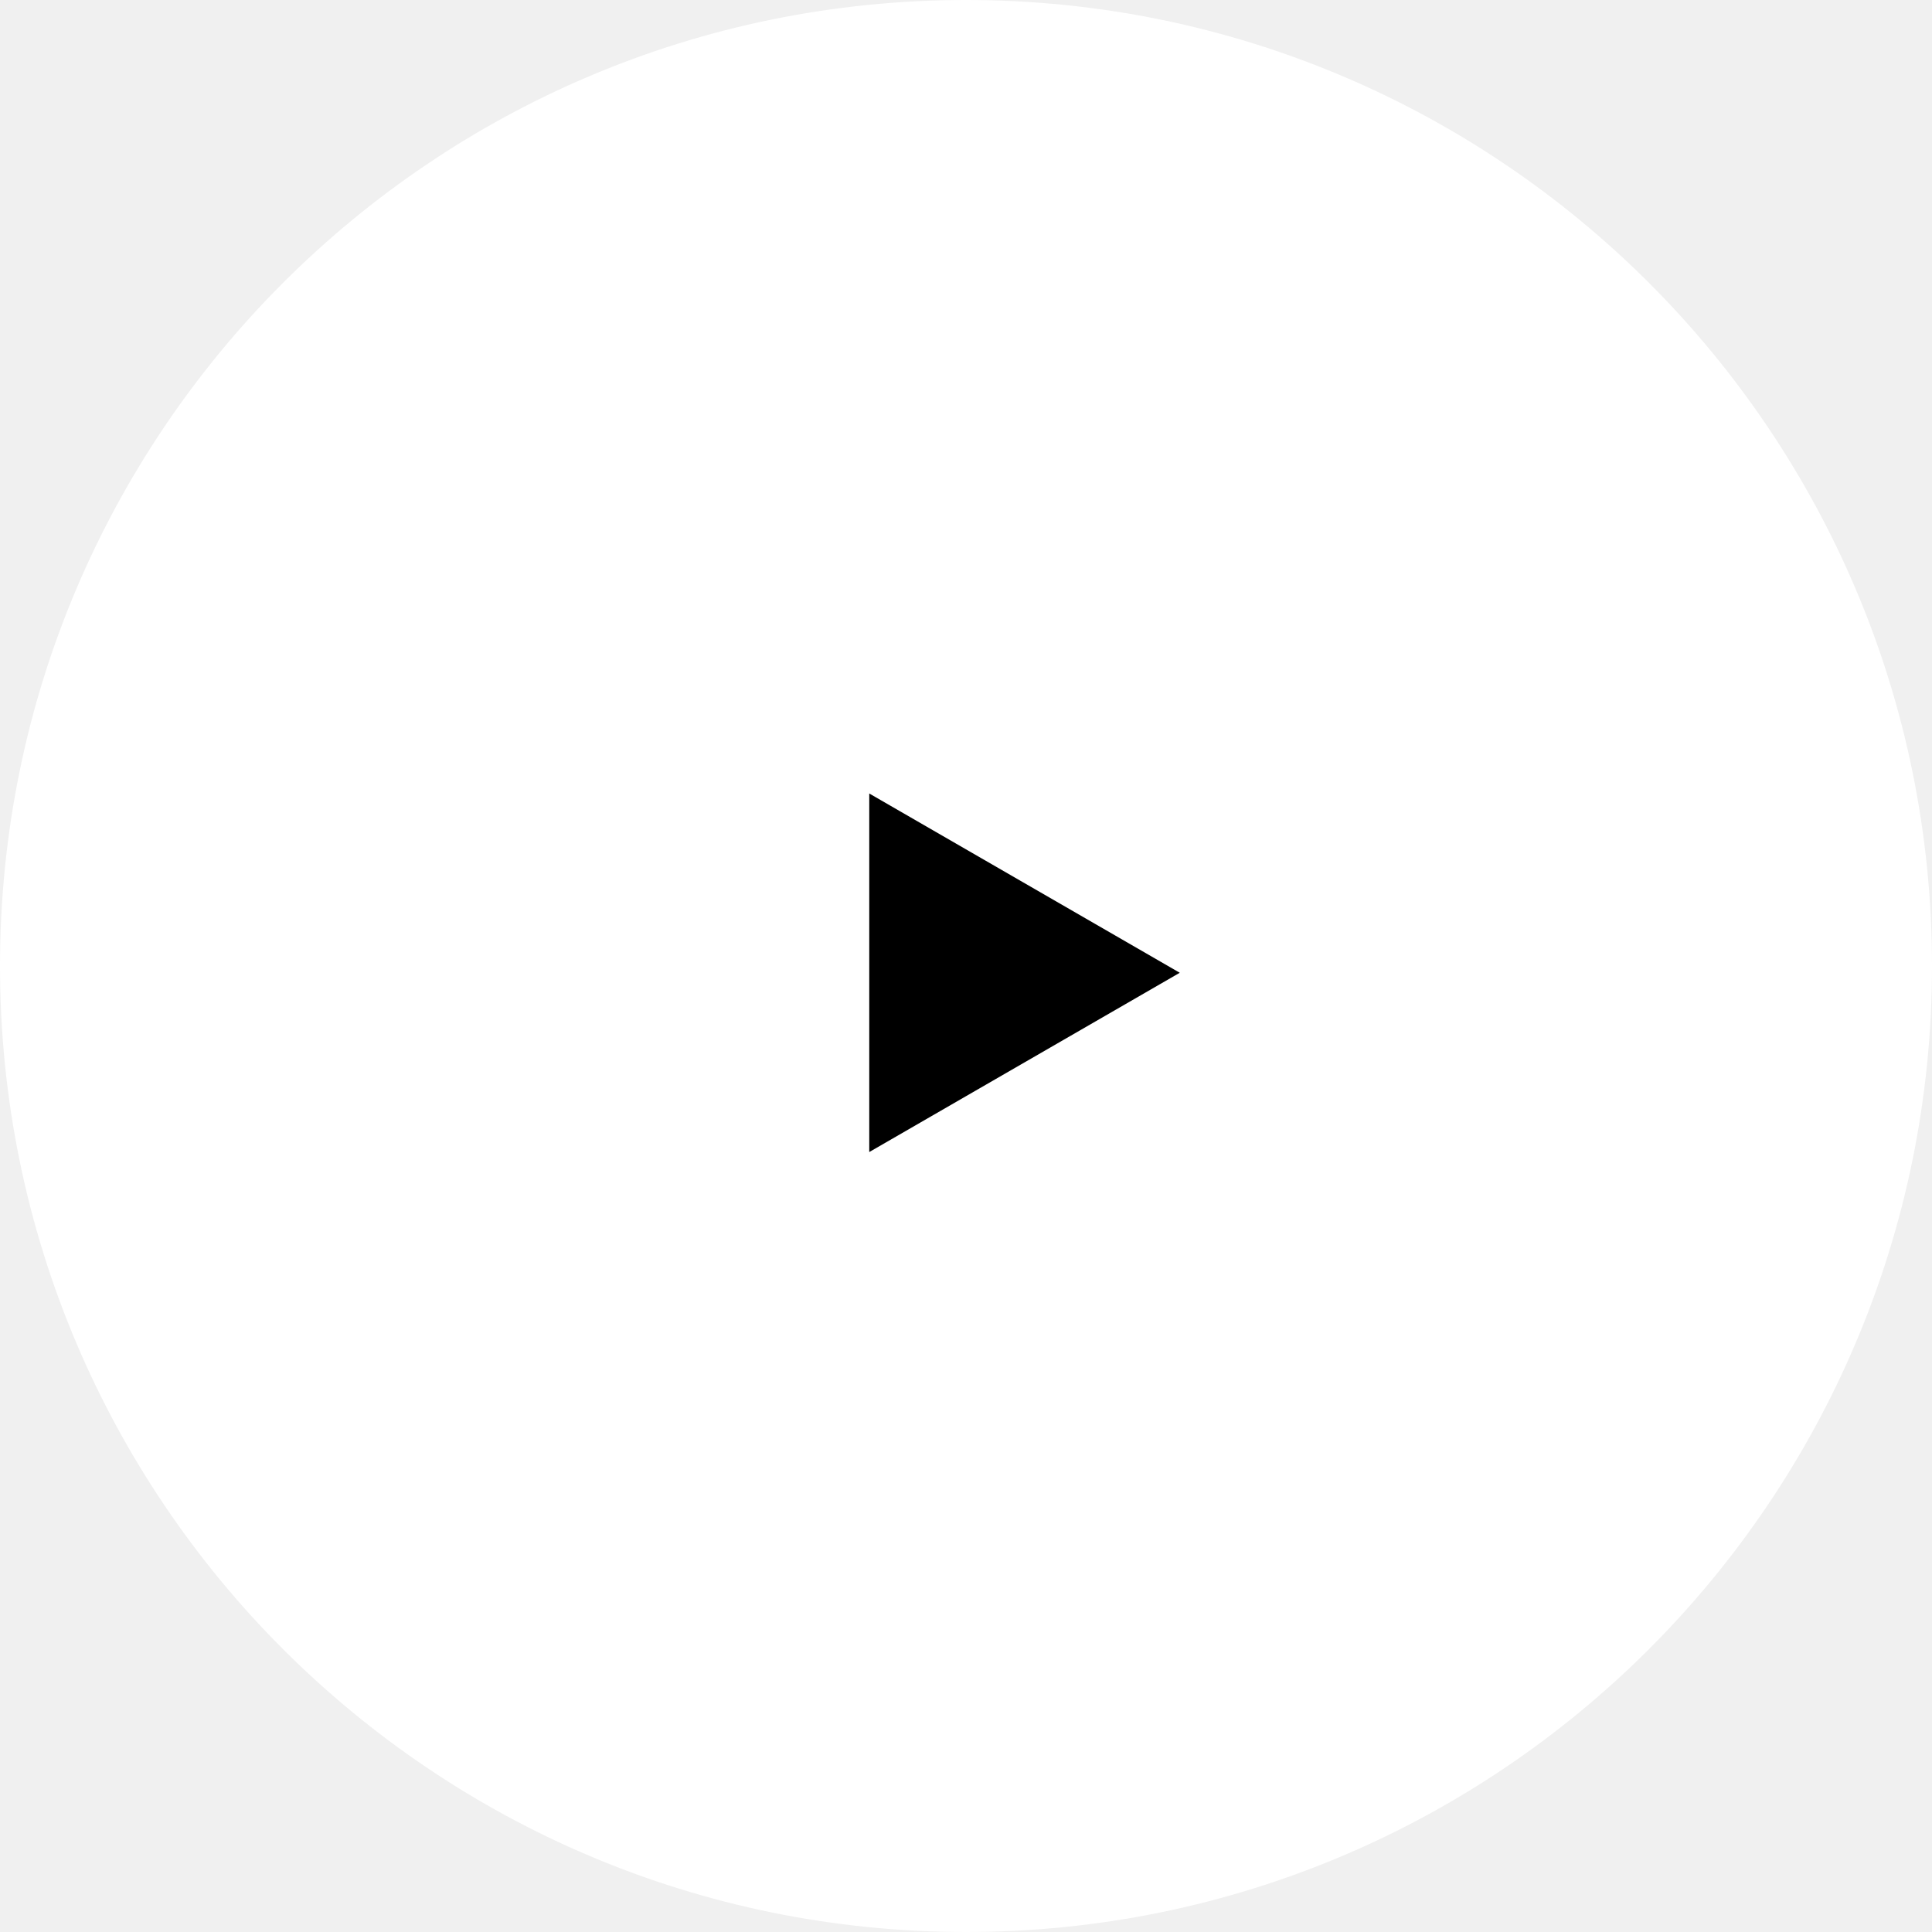
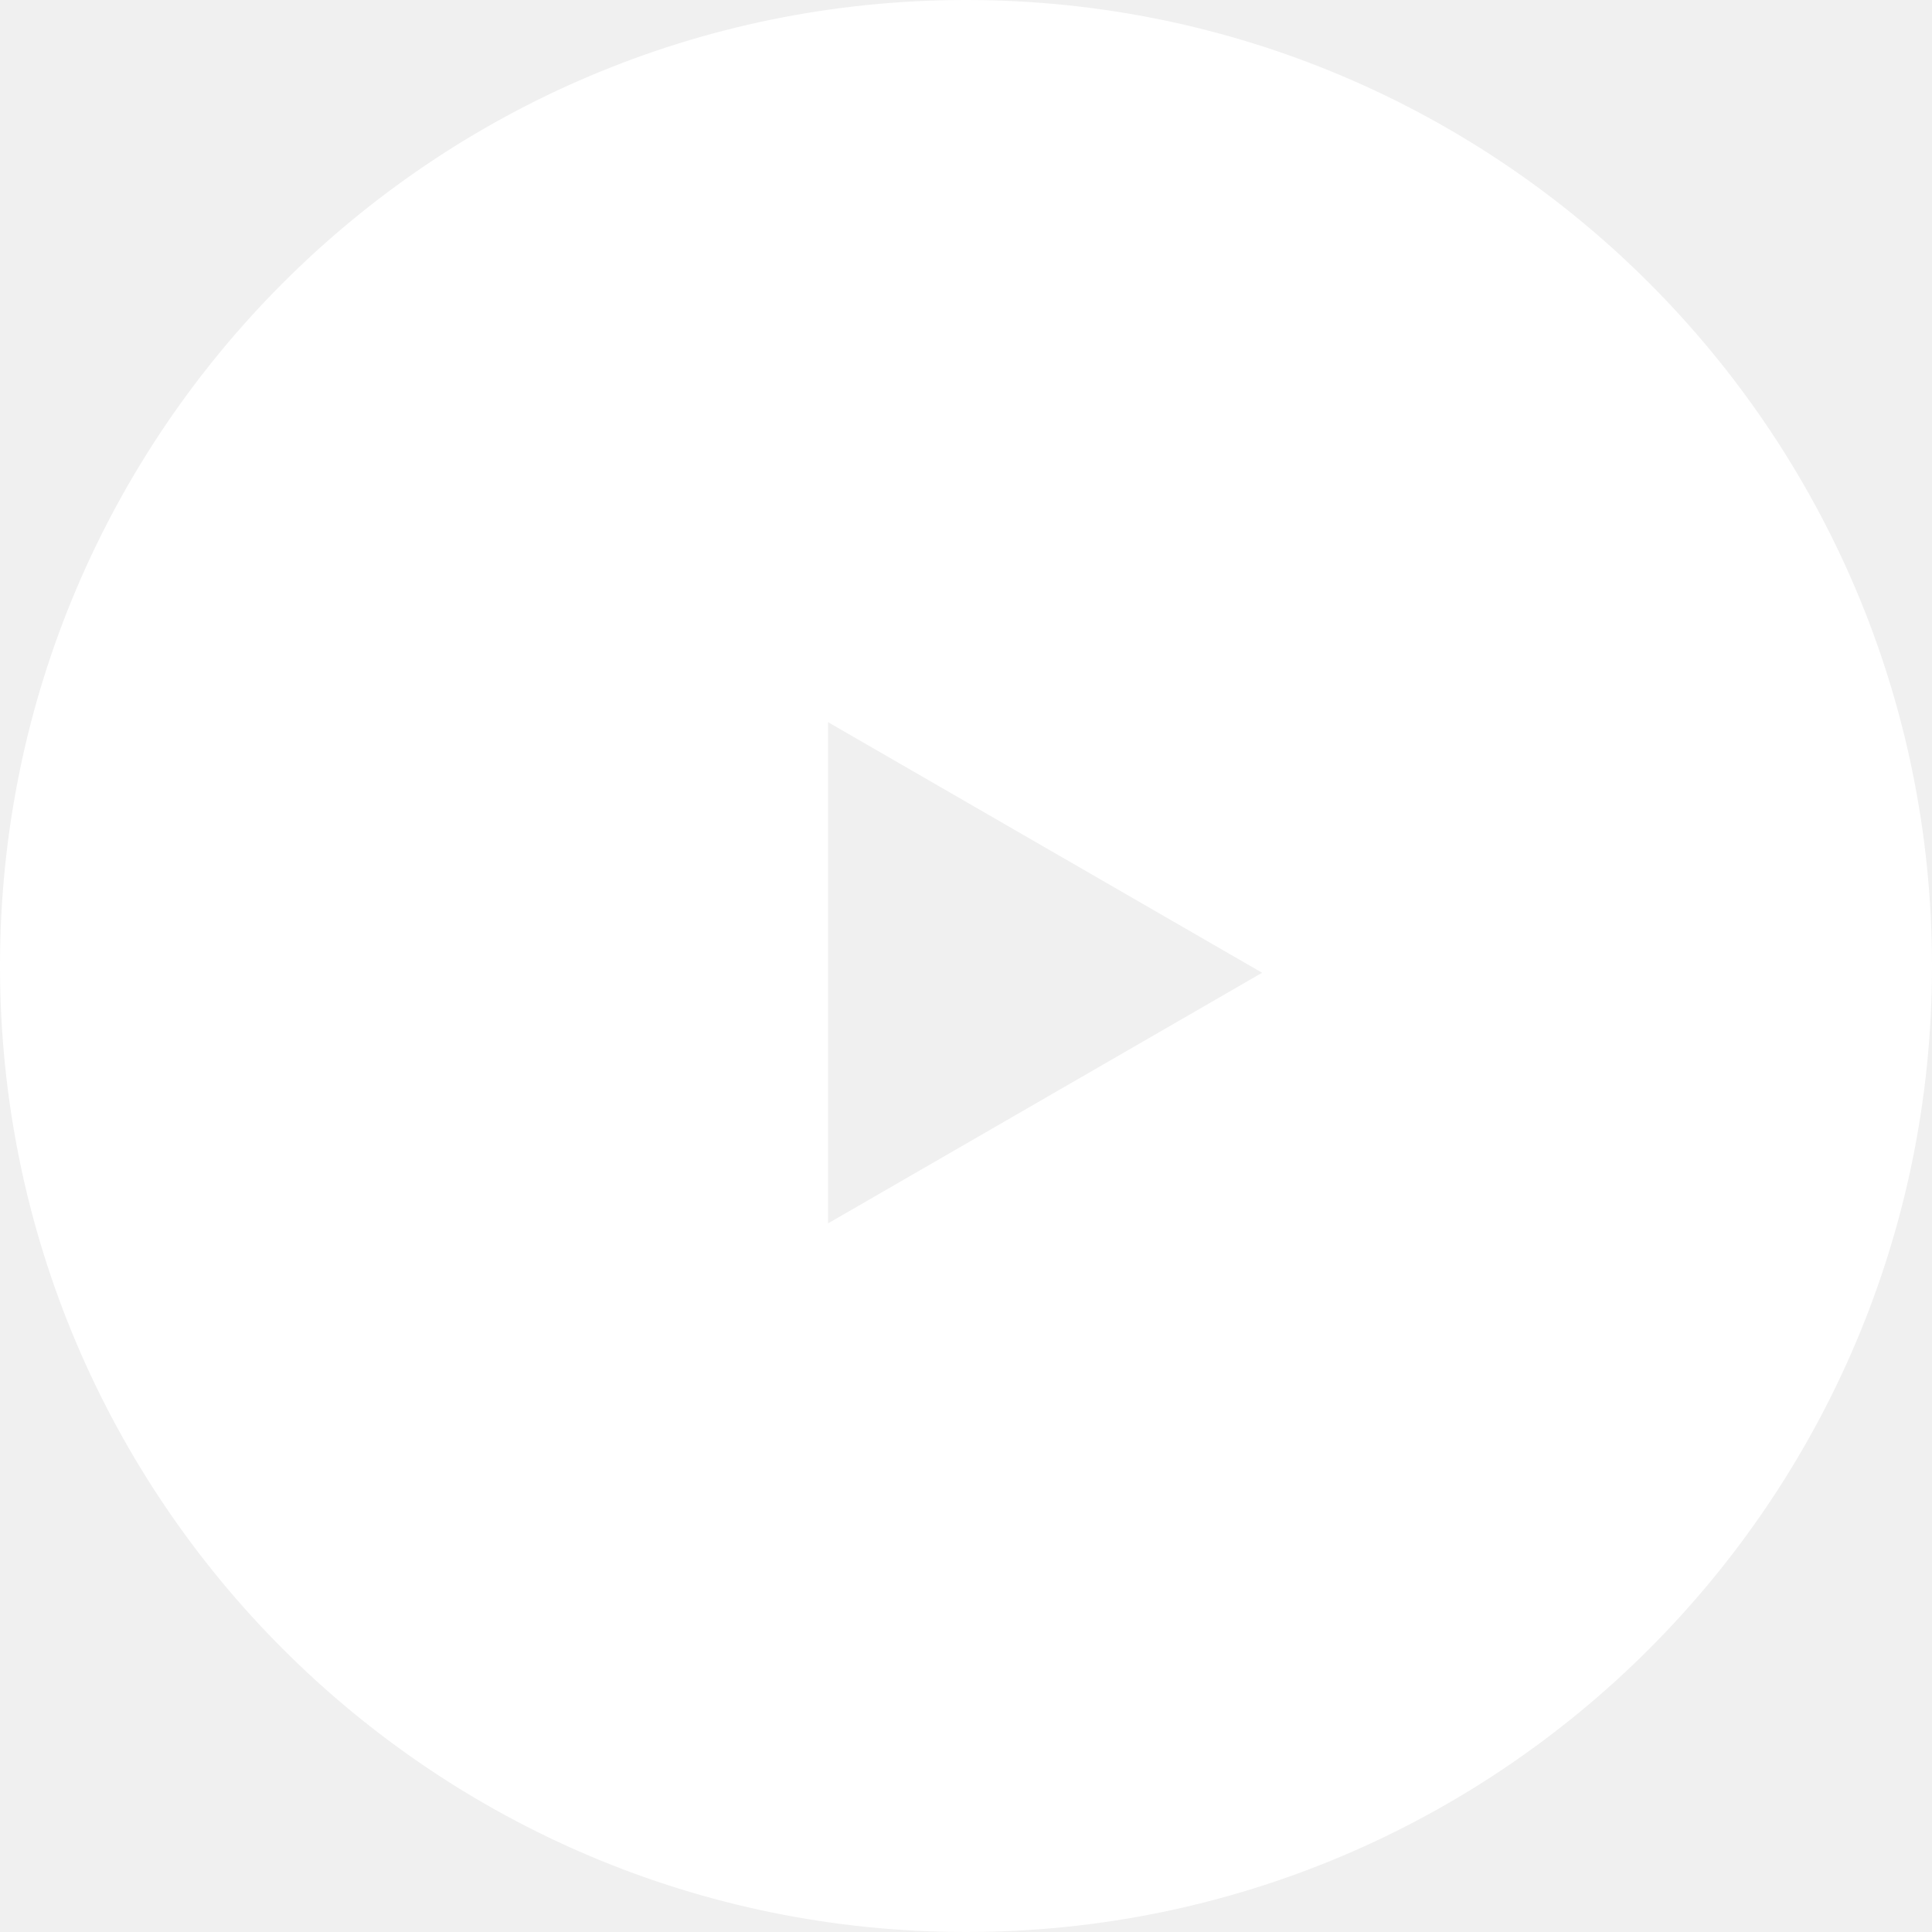
<svg xmlns="http://www.w3.org/2000/svg" width="112" height="112" viewBox="0 0 112 112" fill="none">
-   <circle cx="56" cy="56" r="56" fill="white" />
-   <path d="M50.392 46L68.392 56.392L50.392 66.785L50.392 46Z" fill="black" />
+   <path fill-rule="evenodd" clip-rule="evenodd" d="M56 112C86.928 112 112 86.928 112 56C112 25.072 86.928 0 56 0C25.072 0 0 25.072 0 56C0 86.928 25.072 112 56 112ZM73.167 56.392L48.005 41.865V70.92L73.167 56.392Z" fill="white" />
</svg>
